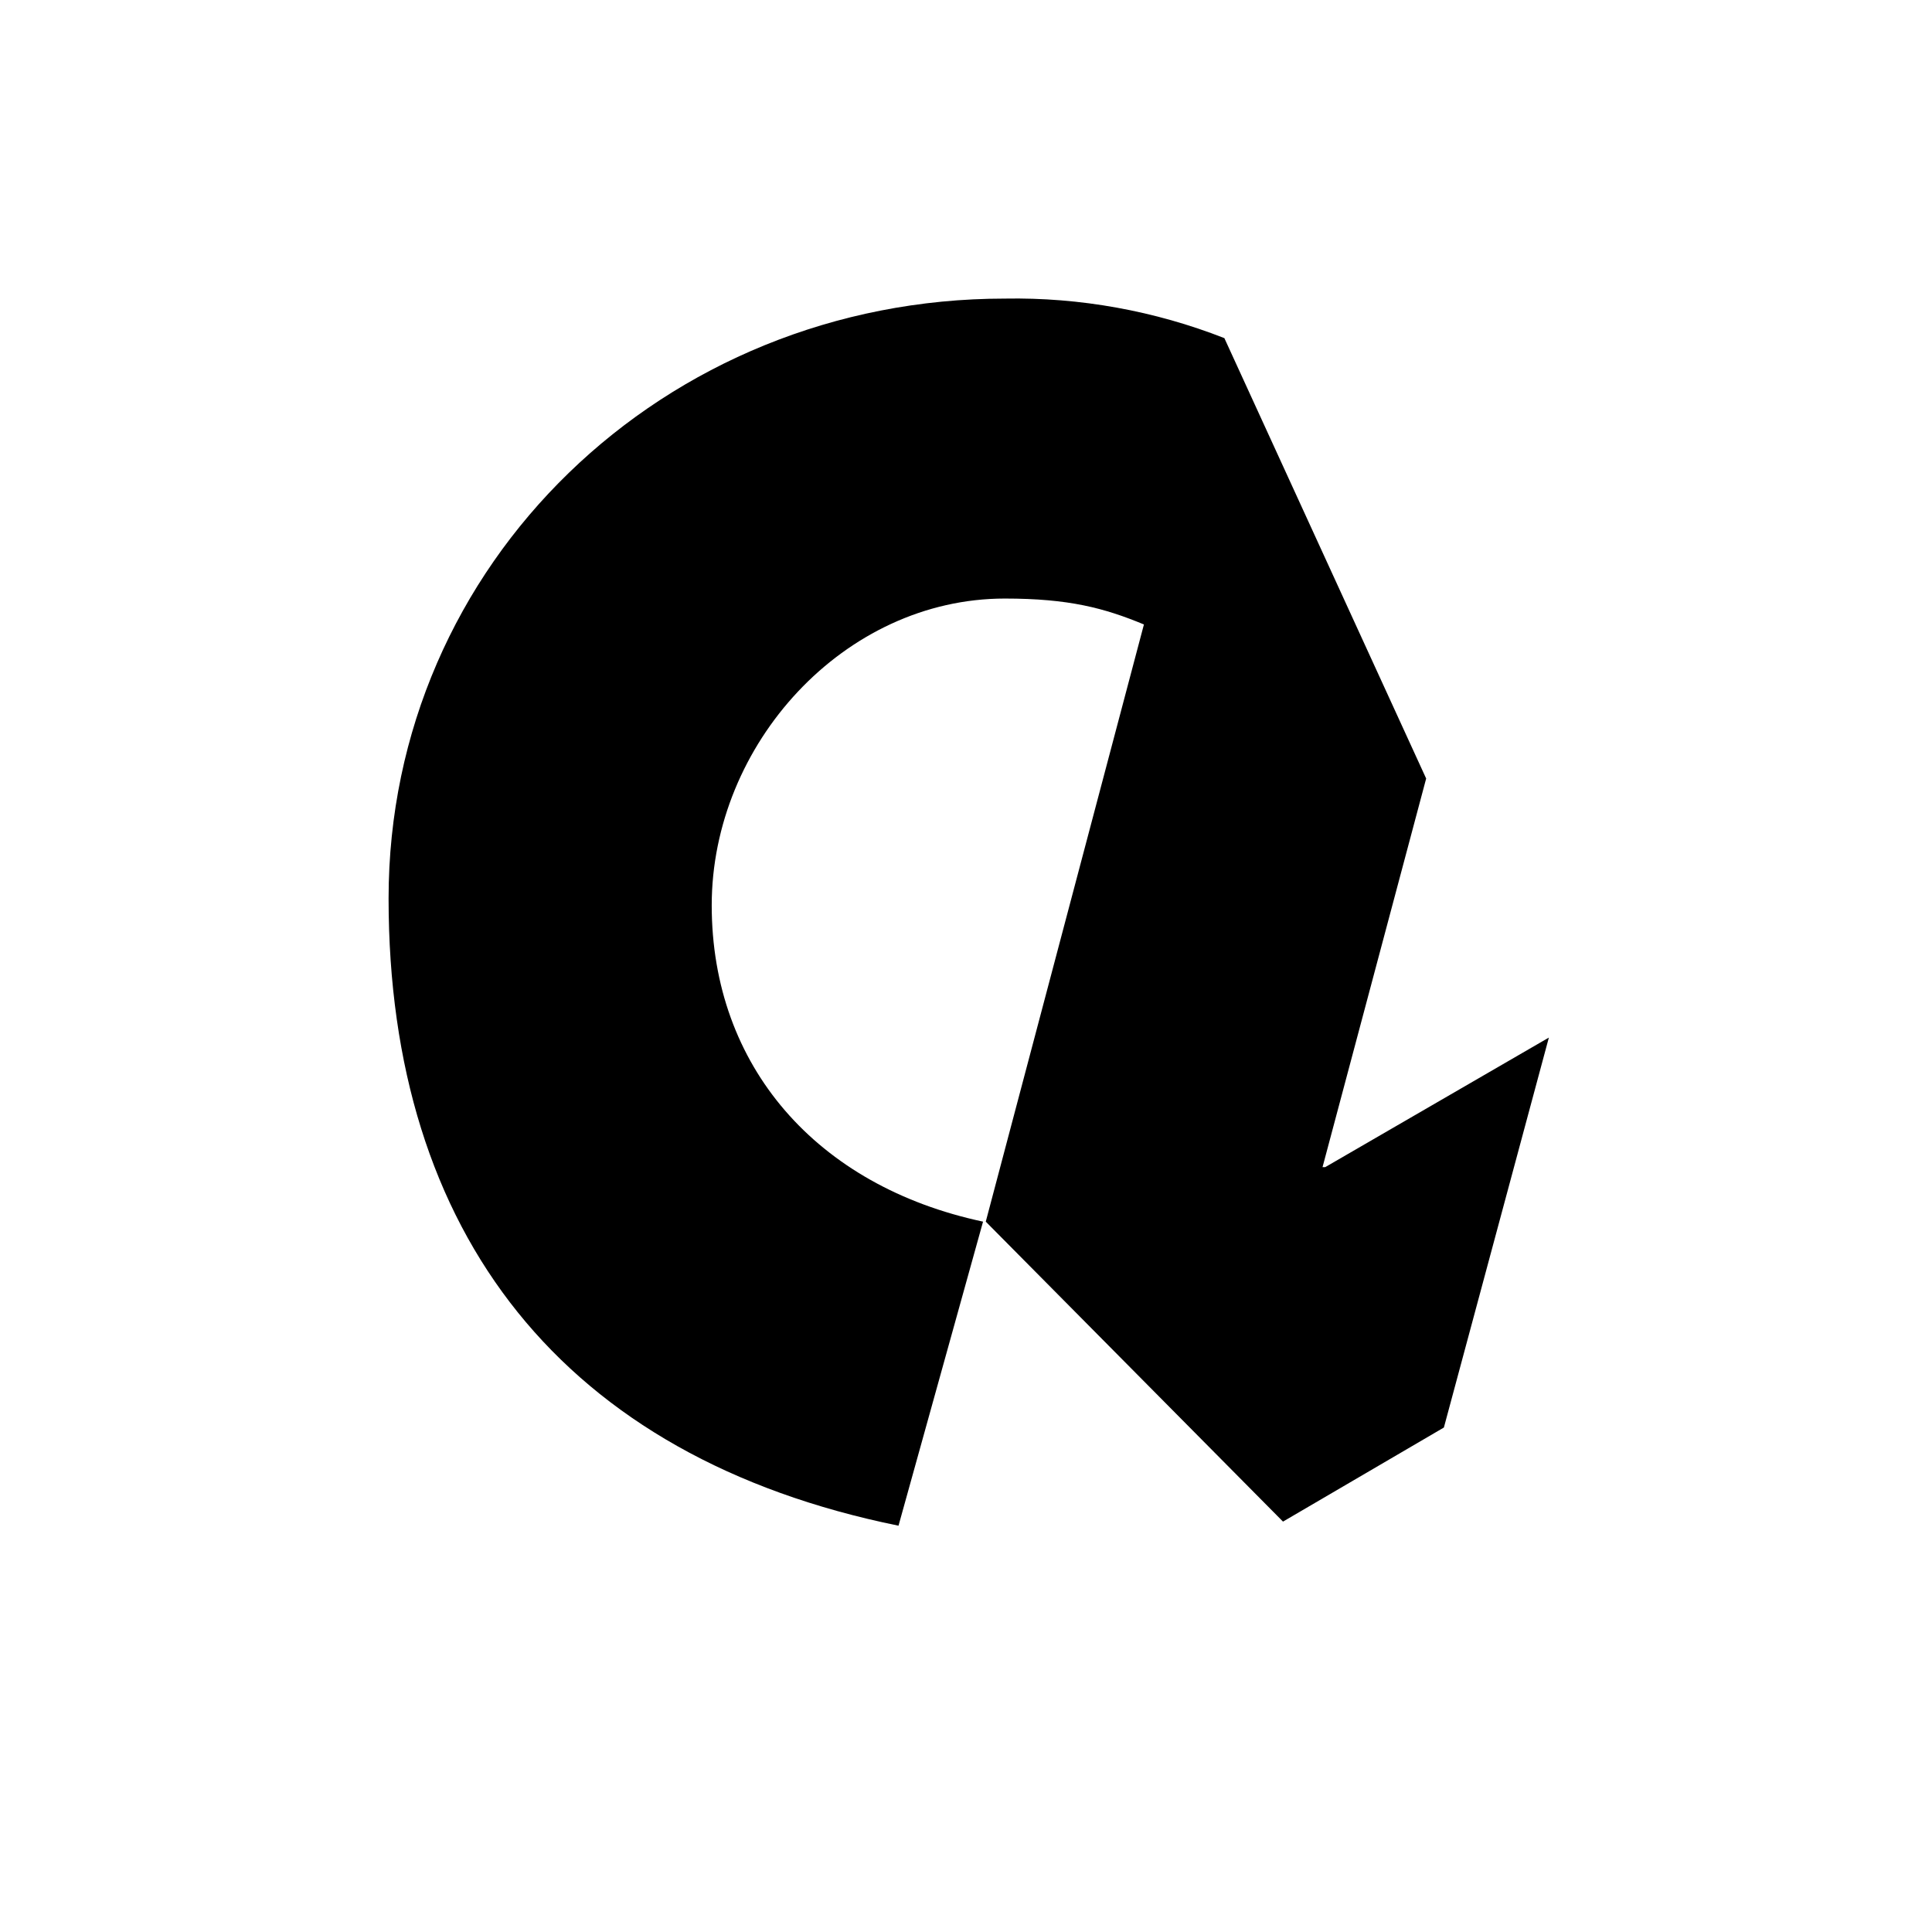
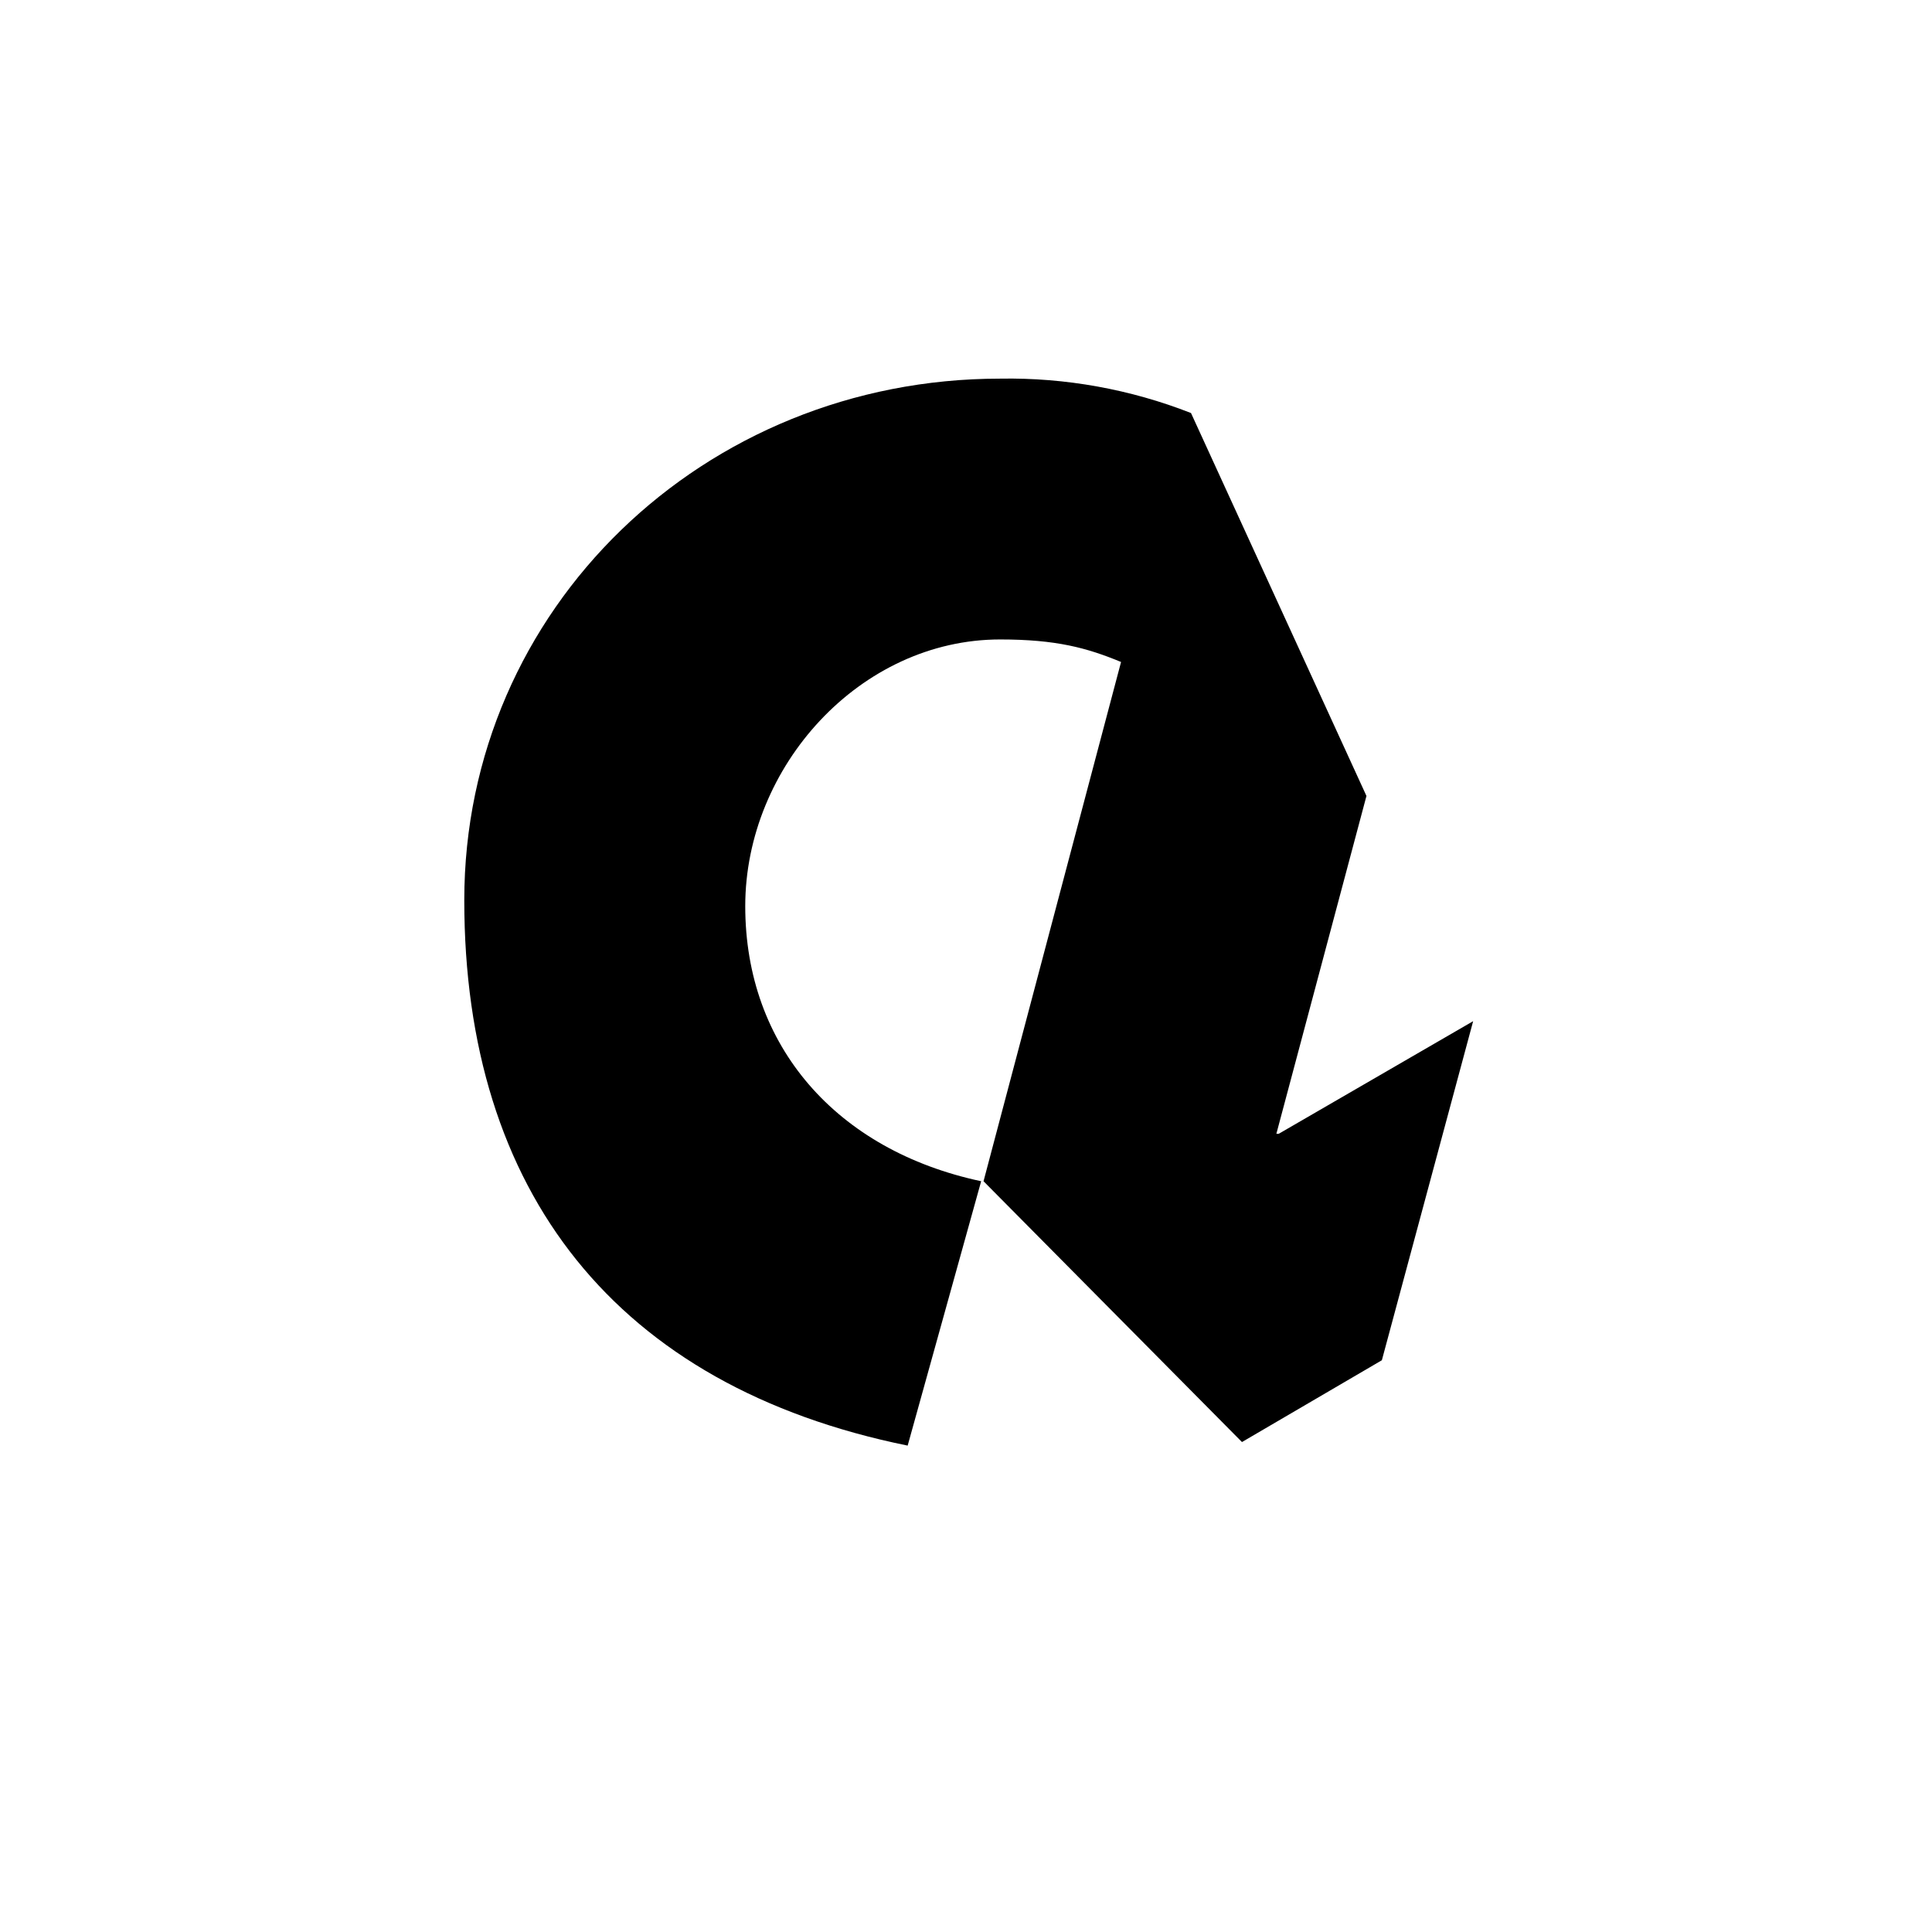
<svg xmlns="http://www.w3.org/2000/svg" id="Layer_1" version="1.1" viewBox="0 0 141.7 141.7">
-   <path d="M97,85.6l7.6-28.5-14.8-32.3c-5.1-2-10.6-3-16.1-2.9-25,0-45.2,19.4-45.2,44s12.8,41,37.4,46l6.2-22.3c-12.2-2.6-19.9-11.4-19.9-23.2s9.7-22.5,21.5-22.5c4.713,0,7.3.7,10.2,1.9l-11.6,43.8,21.8,22,11.8-6.9,7.7-28.6-16.4,9.5h-.2Z" />
+   <path d="M93.613,83.159l6.608-24.781-12.869-28.085c-4.434-1.739-9.217-2.608-13.999-2.522-21.737,0-39.301,16.868-39.301,38.258s11.13,35.649,32.519,39.997l5.391-19.39c-10.608-2.261-17.303-9.912-17.303-20.172s8.434-19.564,18.694-19.564c4.098,0,6.347.609,8.869,1.652l-10.086,38.084,18.955,19.129,10.26-6,6.695-24.868-14.26,8.26s-.174,0-.174,0Z" />
</svg>
